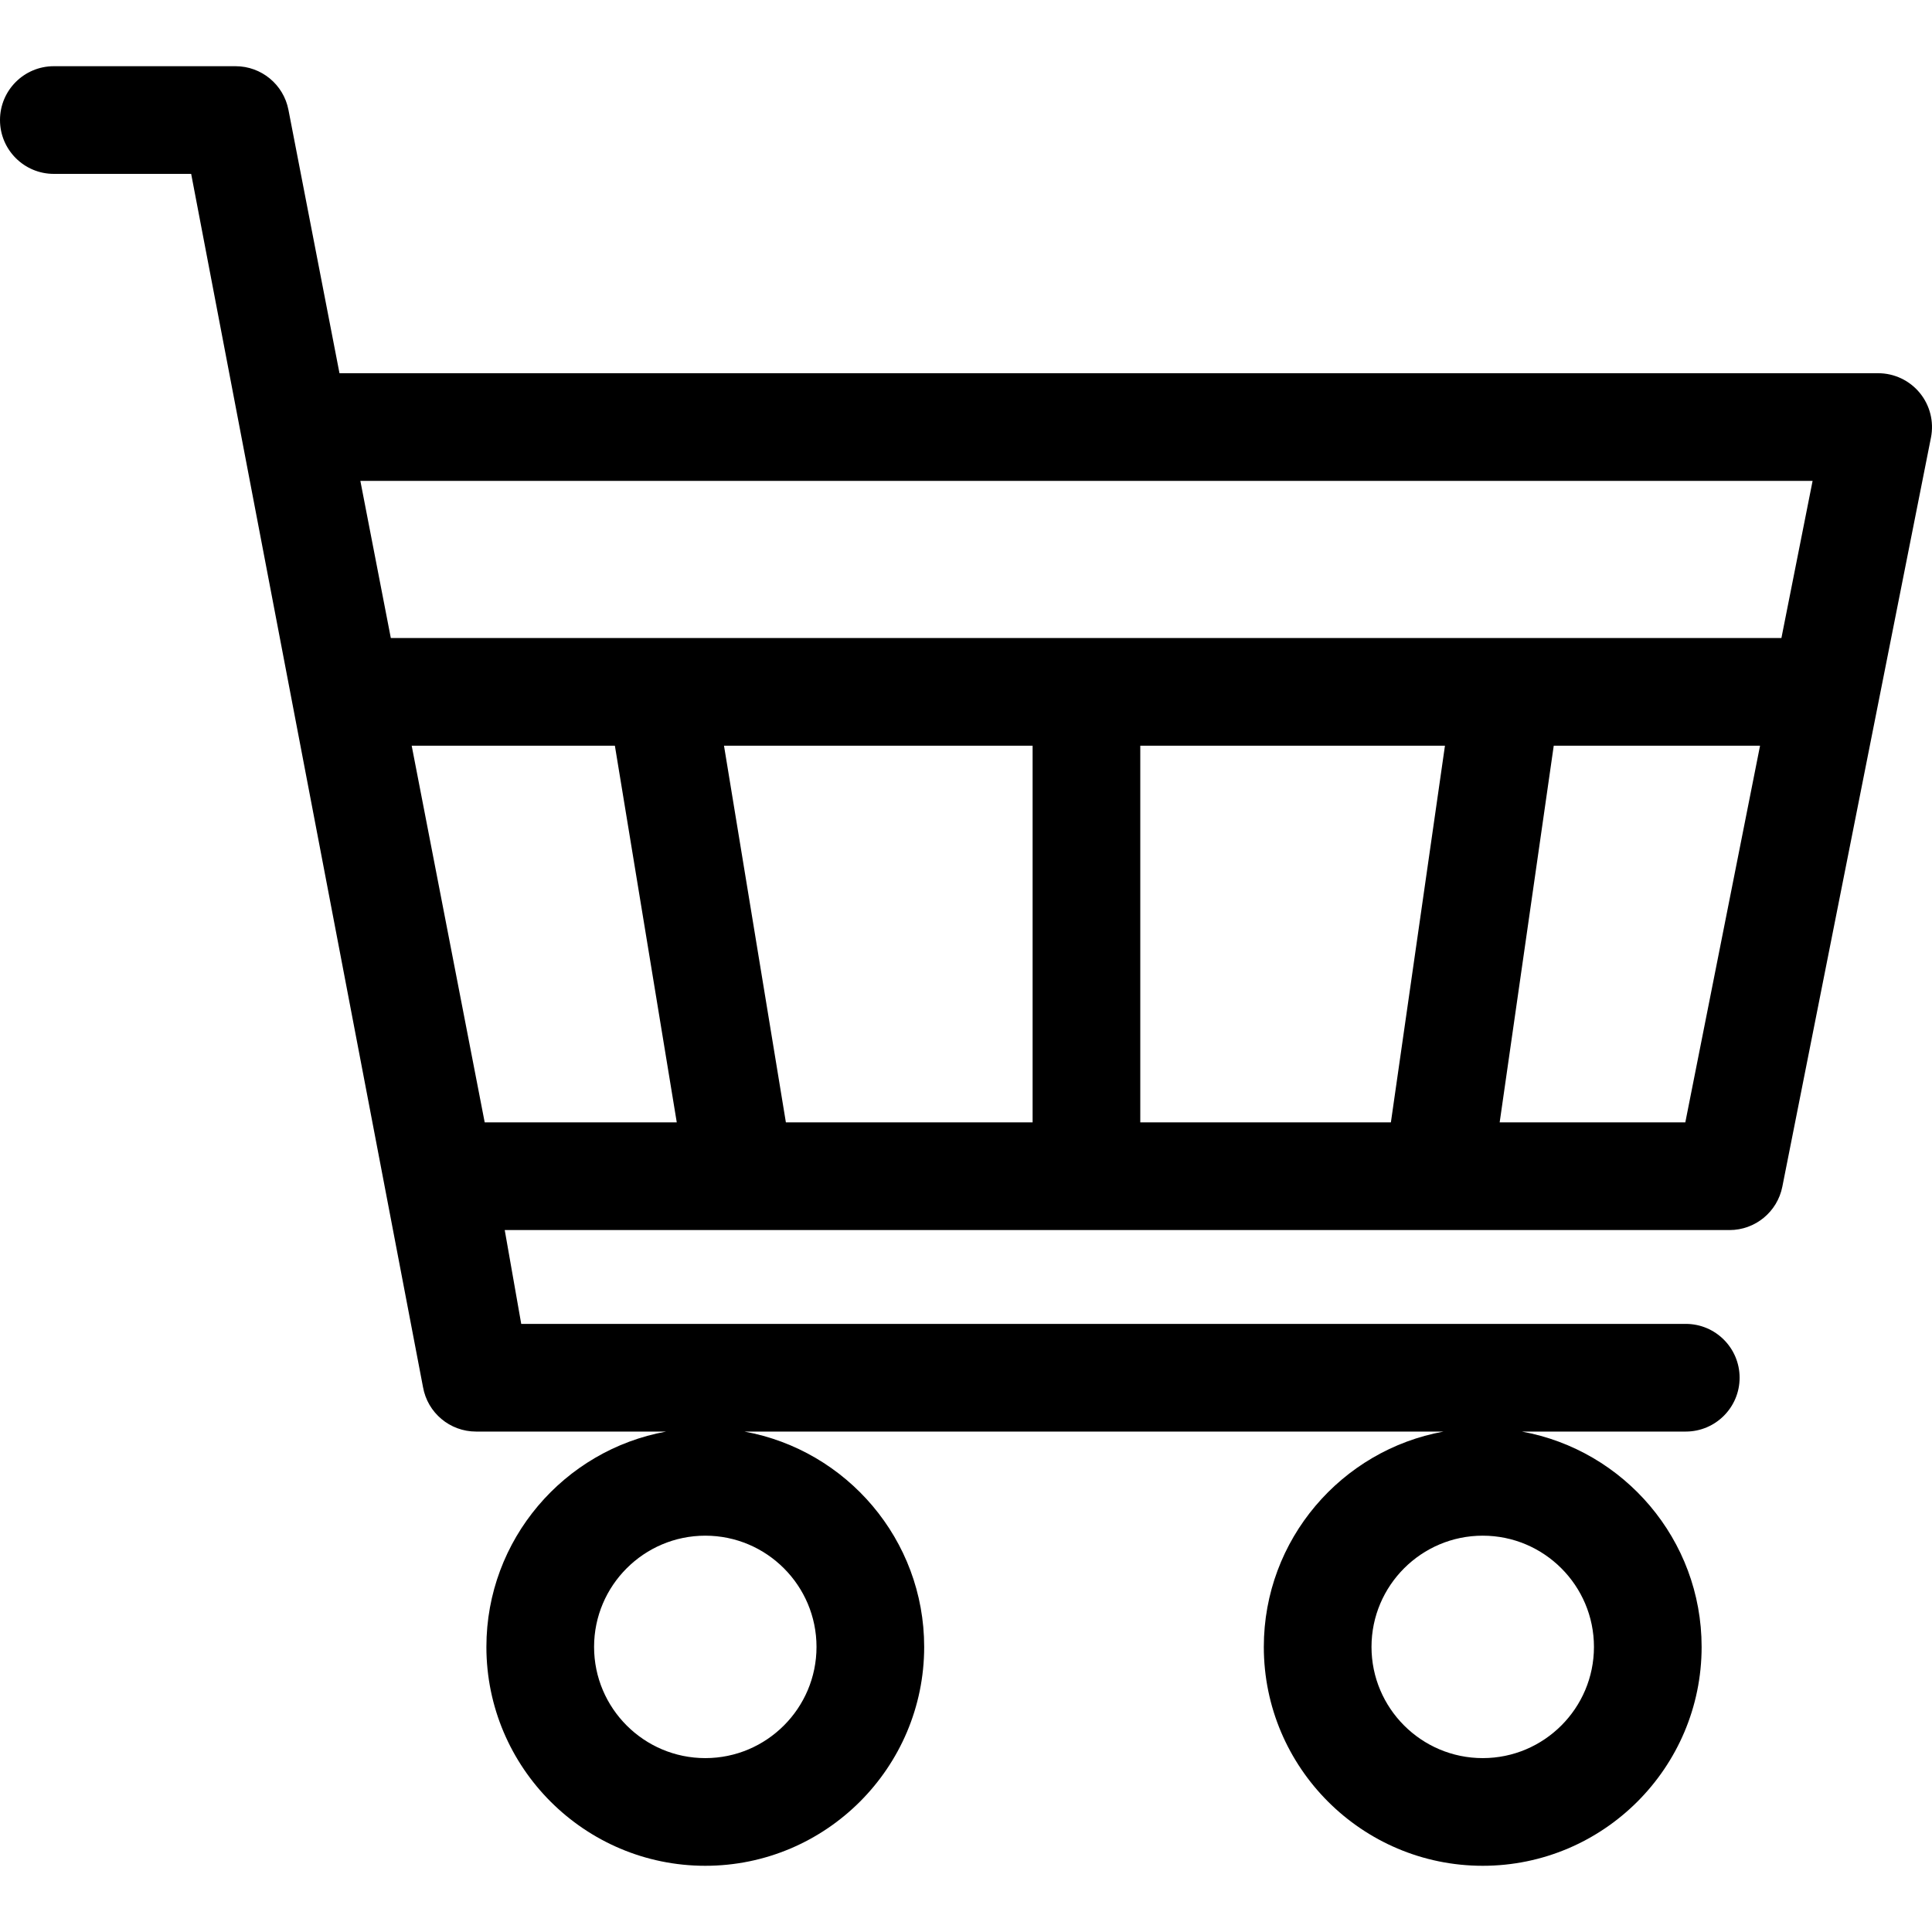
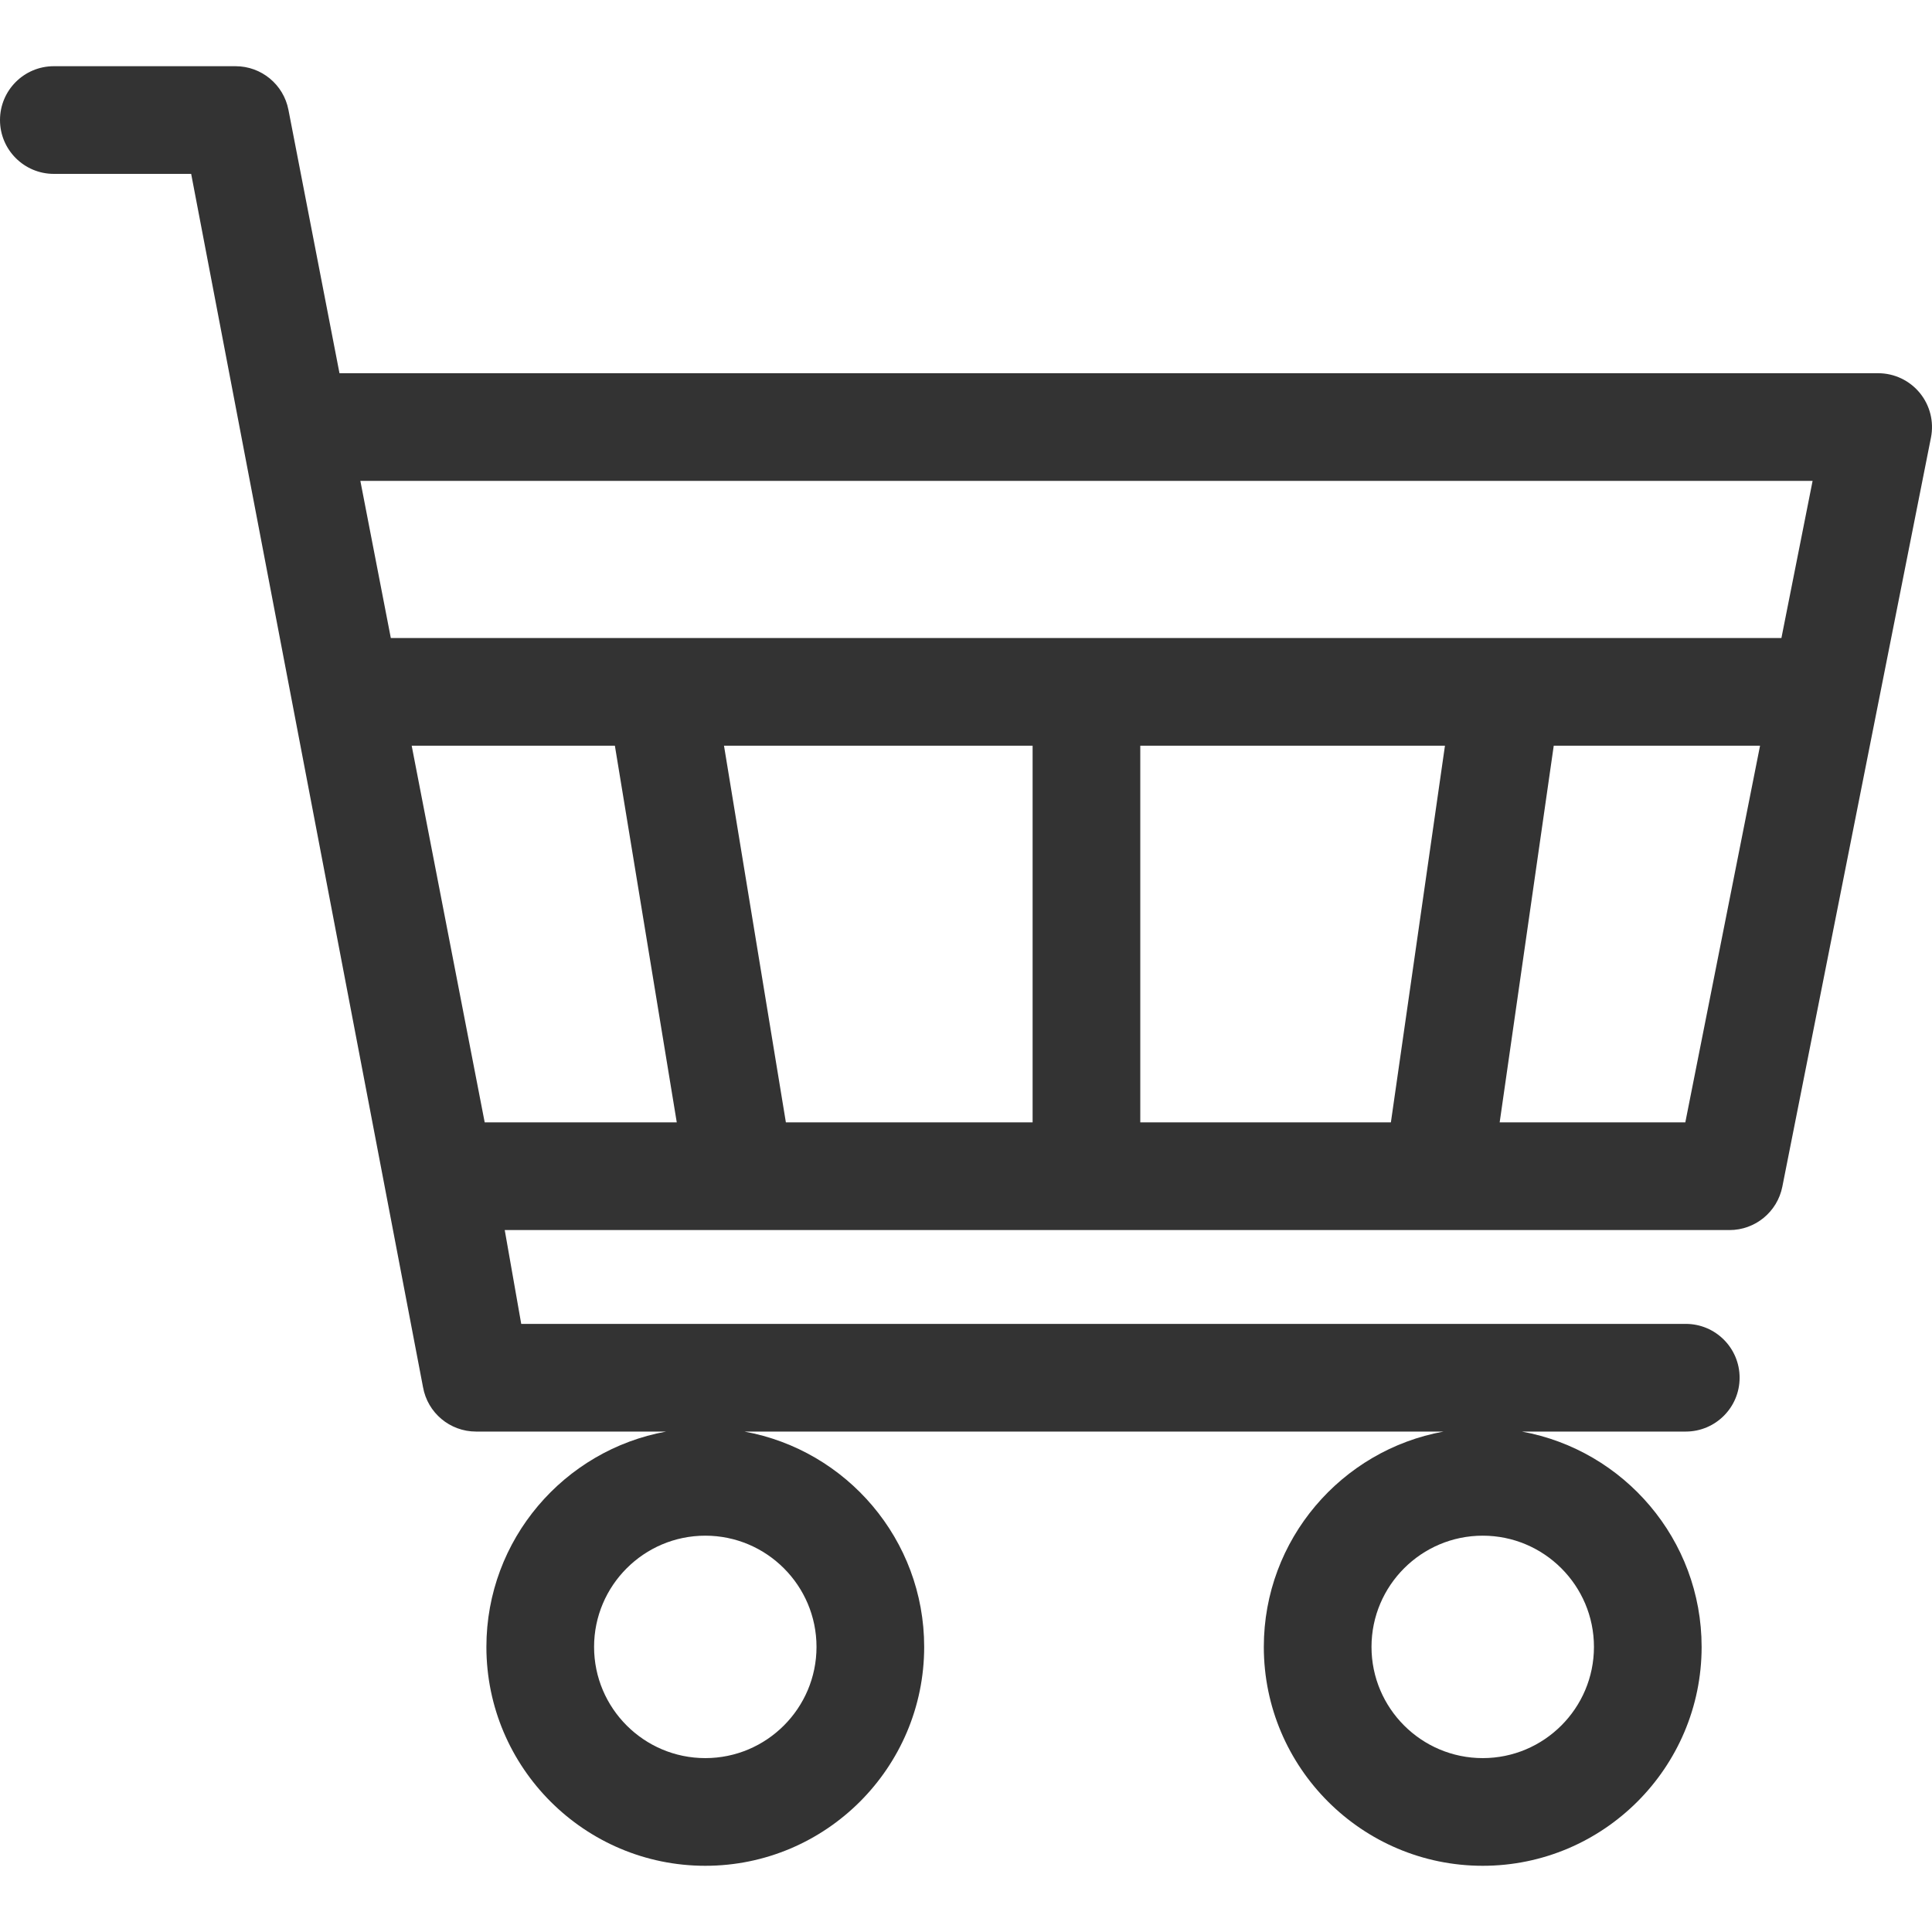
- <svg xmlns="http://www.w3.org/2000/svg" fill="#000000" height="800px" width="800px" version="1.1" id="Capa_1" viewBox="0 0 612 612" xml:space="preserve">
+ <svg xmlns="http://www.w3.org/2000/svg" fill="#333" height="800px" width="800px" version="1.1" id="Capa_1" viewBox="0 0 612 612" xml:space="preserve">
  <g>
    <g>
      <g>
        <path d="M608.126,124.457c-3.239-3.945-8.075-6.233-13.179-6.233H107.539L91.367,34.782c-1.555-8.018-8.577-13.81-16.743-13.81     h-57.57C7.633,20.972,0,28.608,0,38.026s7.633,17.054,17.054,17.054h43.501l73.439,384.296     c1.435,8.155,8.519,14.101,16.796,14.101h60.242c-32.342,5.858-56.956,34.204-56.956,68.21c0,38.233,31.106,69.34,69.34,69.34     c38.233,0,69.336-31.106,69.336-69.34c0-34.005-24.609-62.351-56.953-68.21h221.5c-32.344,5.858-56.959,34.204-56.959,68.21     c0,38.233,31.109,69.34,69.344,69.34c38.233,0,69.339-31.106,69.339-69.34c0-34.005-24.612-62.351-56.953-68.21h51.932     c9.418,0,17.054-7.636,17.054-17.054c0-9.42-7.636-17.054-17.054-17.054H165.109l-5.224-29.721h387.974     c8.142,0,15.144-5.752,16.73-13.736l47.086-237.314C612.667,133.591,611.365,128.403,608.126,124.457z M504.917,521.687     c0,19.426-15.805,35.23-35.23,35.23c-19.428,0-35.236-15.804-35.236-35.23c0-19.426,15.808-35.23,35.236-35.23     C489.112,486.458,504.917,502.26,504.917,521.687z M258.646,521.687c0,19.426-15.802,35.23-35.227,35.23     c-19.428,0-35.233-15.804-35.233-35.23c0-19.426,15.805-35.23,35.233-35.23C242.842,486.458,258.646,502.26,258.646,521.687z      M153.539,355.539l-23.13-119.328h64.366l19.605,119.328H153.539z M327.099,355.539h-78.154l-19.605-119.328h97.76V355.539z      M440.591,355.539h-79.384V236.212h96.513L440.591,355.539z M533.857,355.539H475.05l17.13-119.328h65.352L533.857,355.539z      M564.299,202.104h-440.5l-9.648-49.77h460.025L564.299,202.104z" />
      </g>
    </g>
  </g>
</svg>
